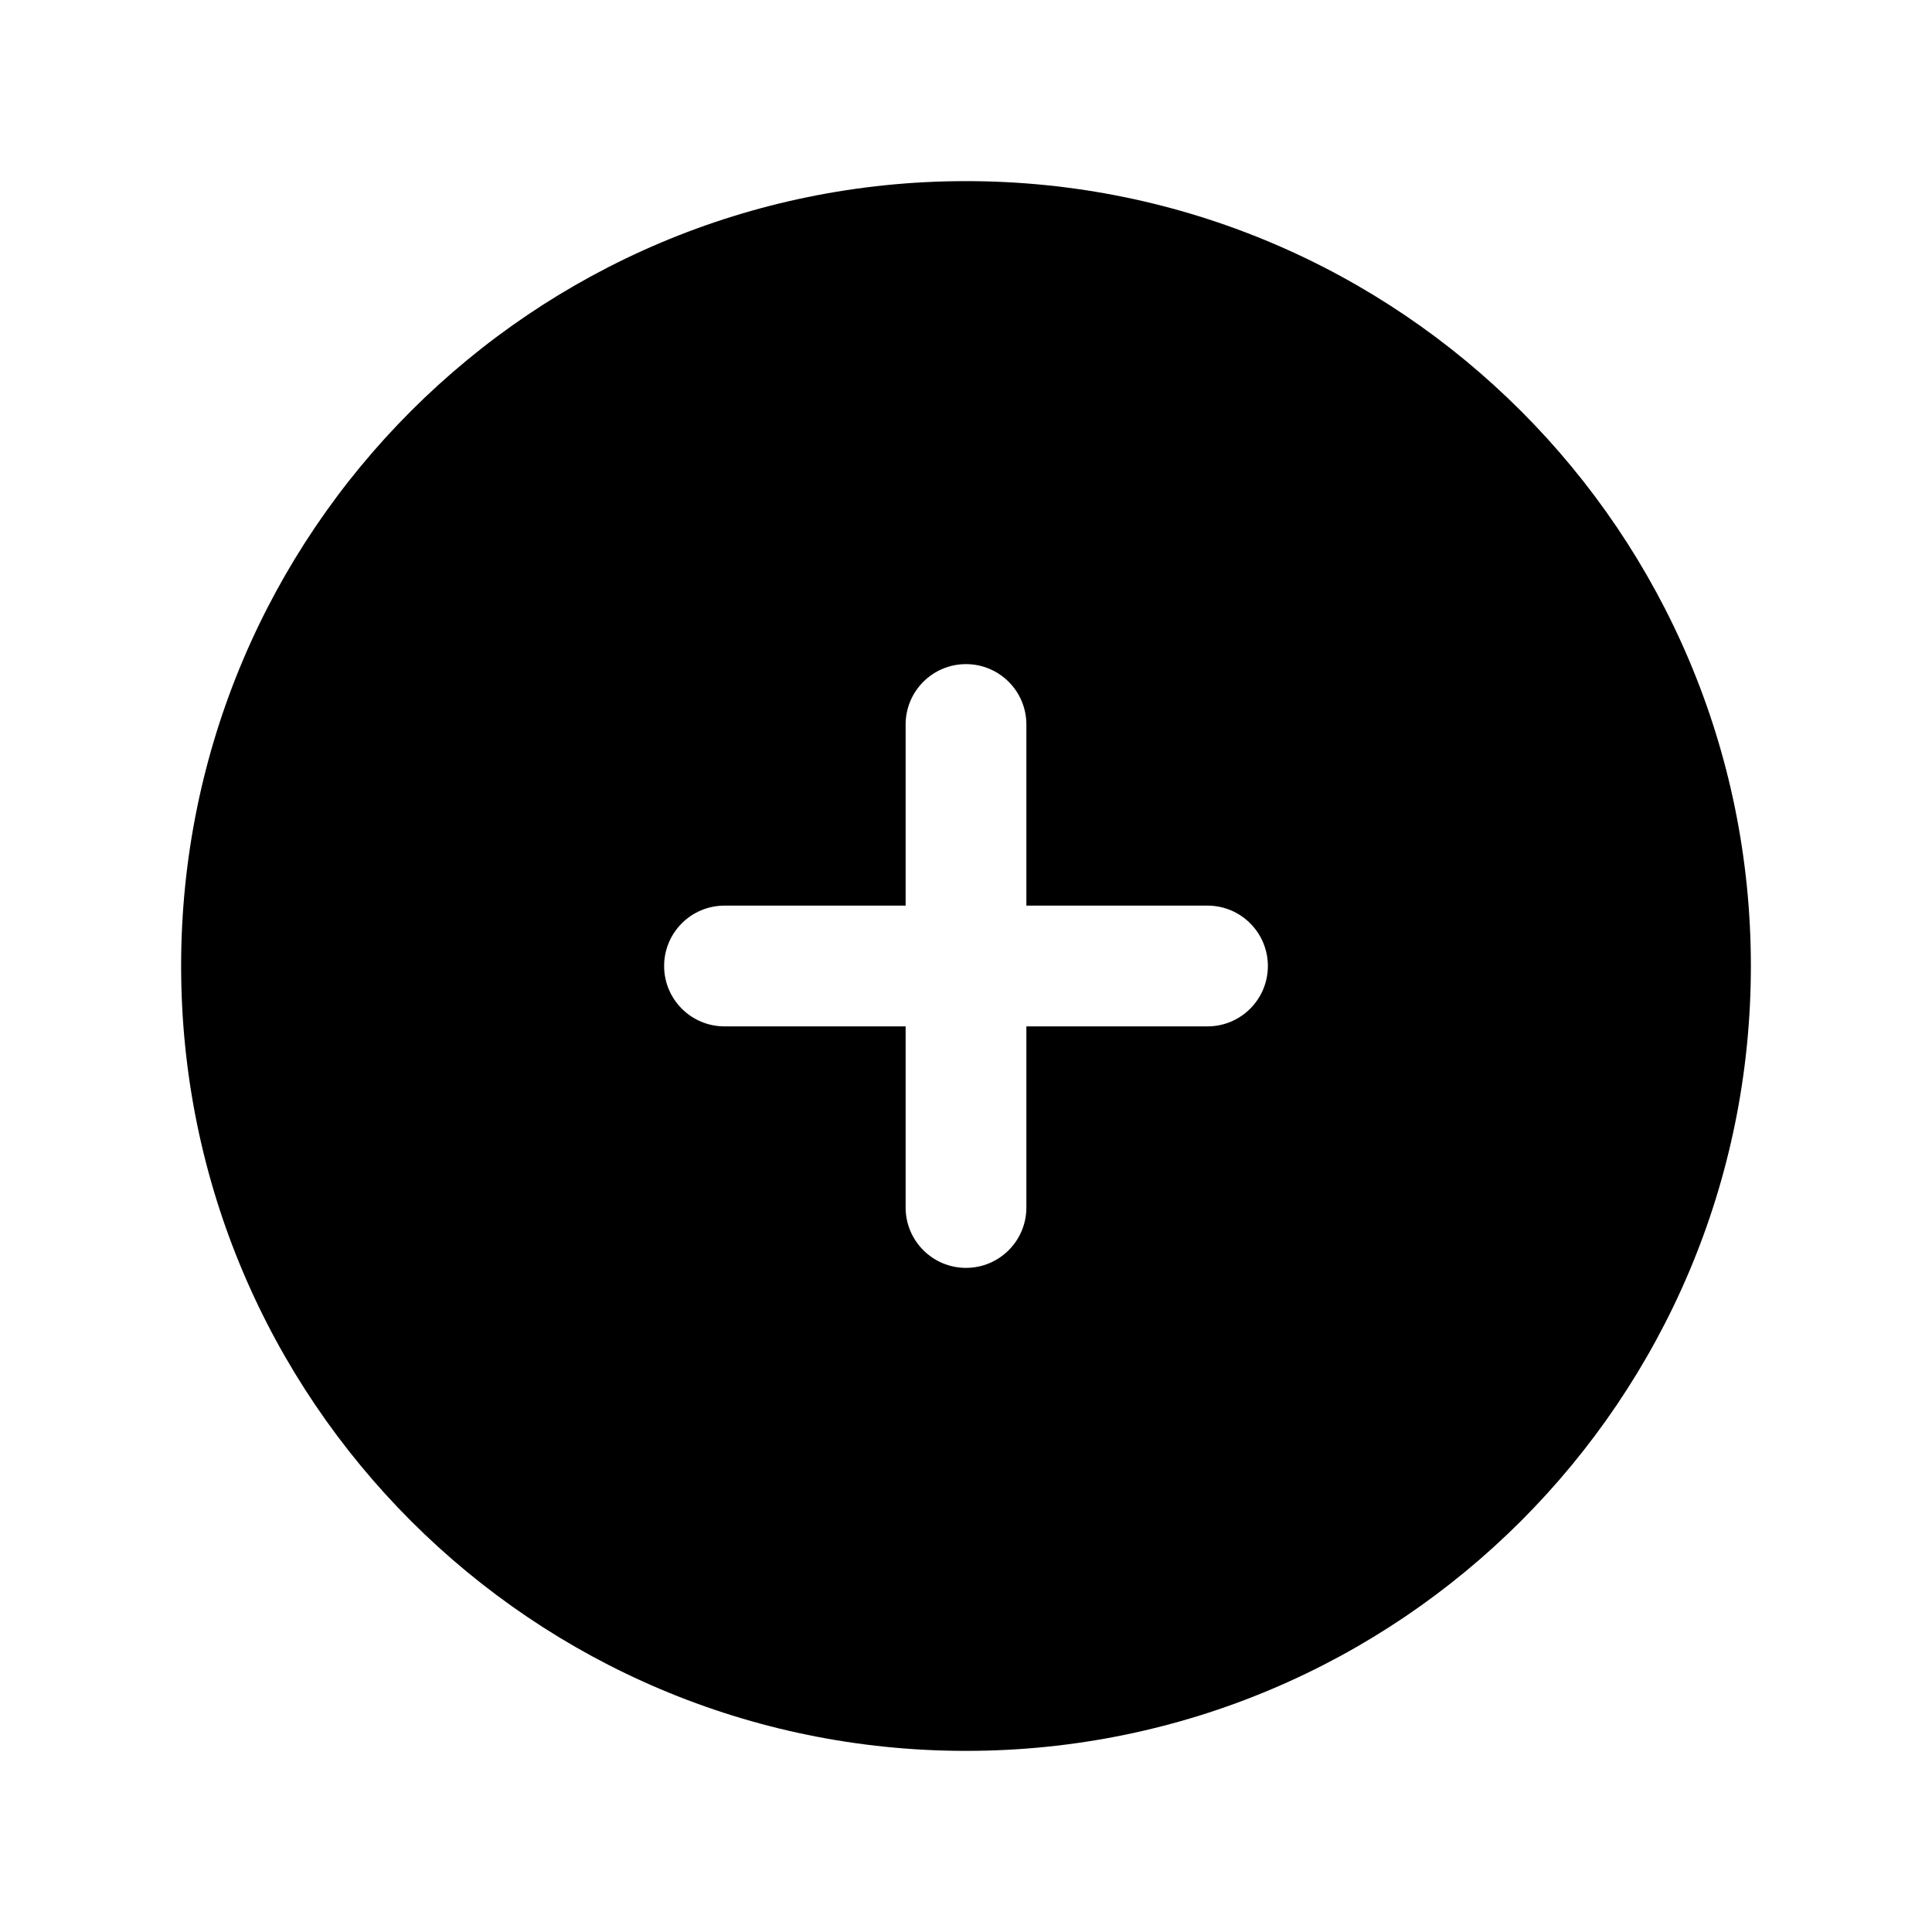
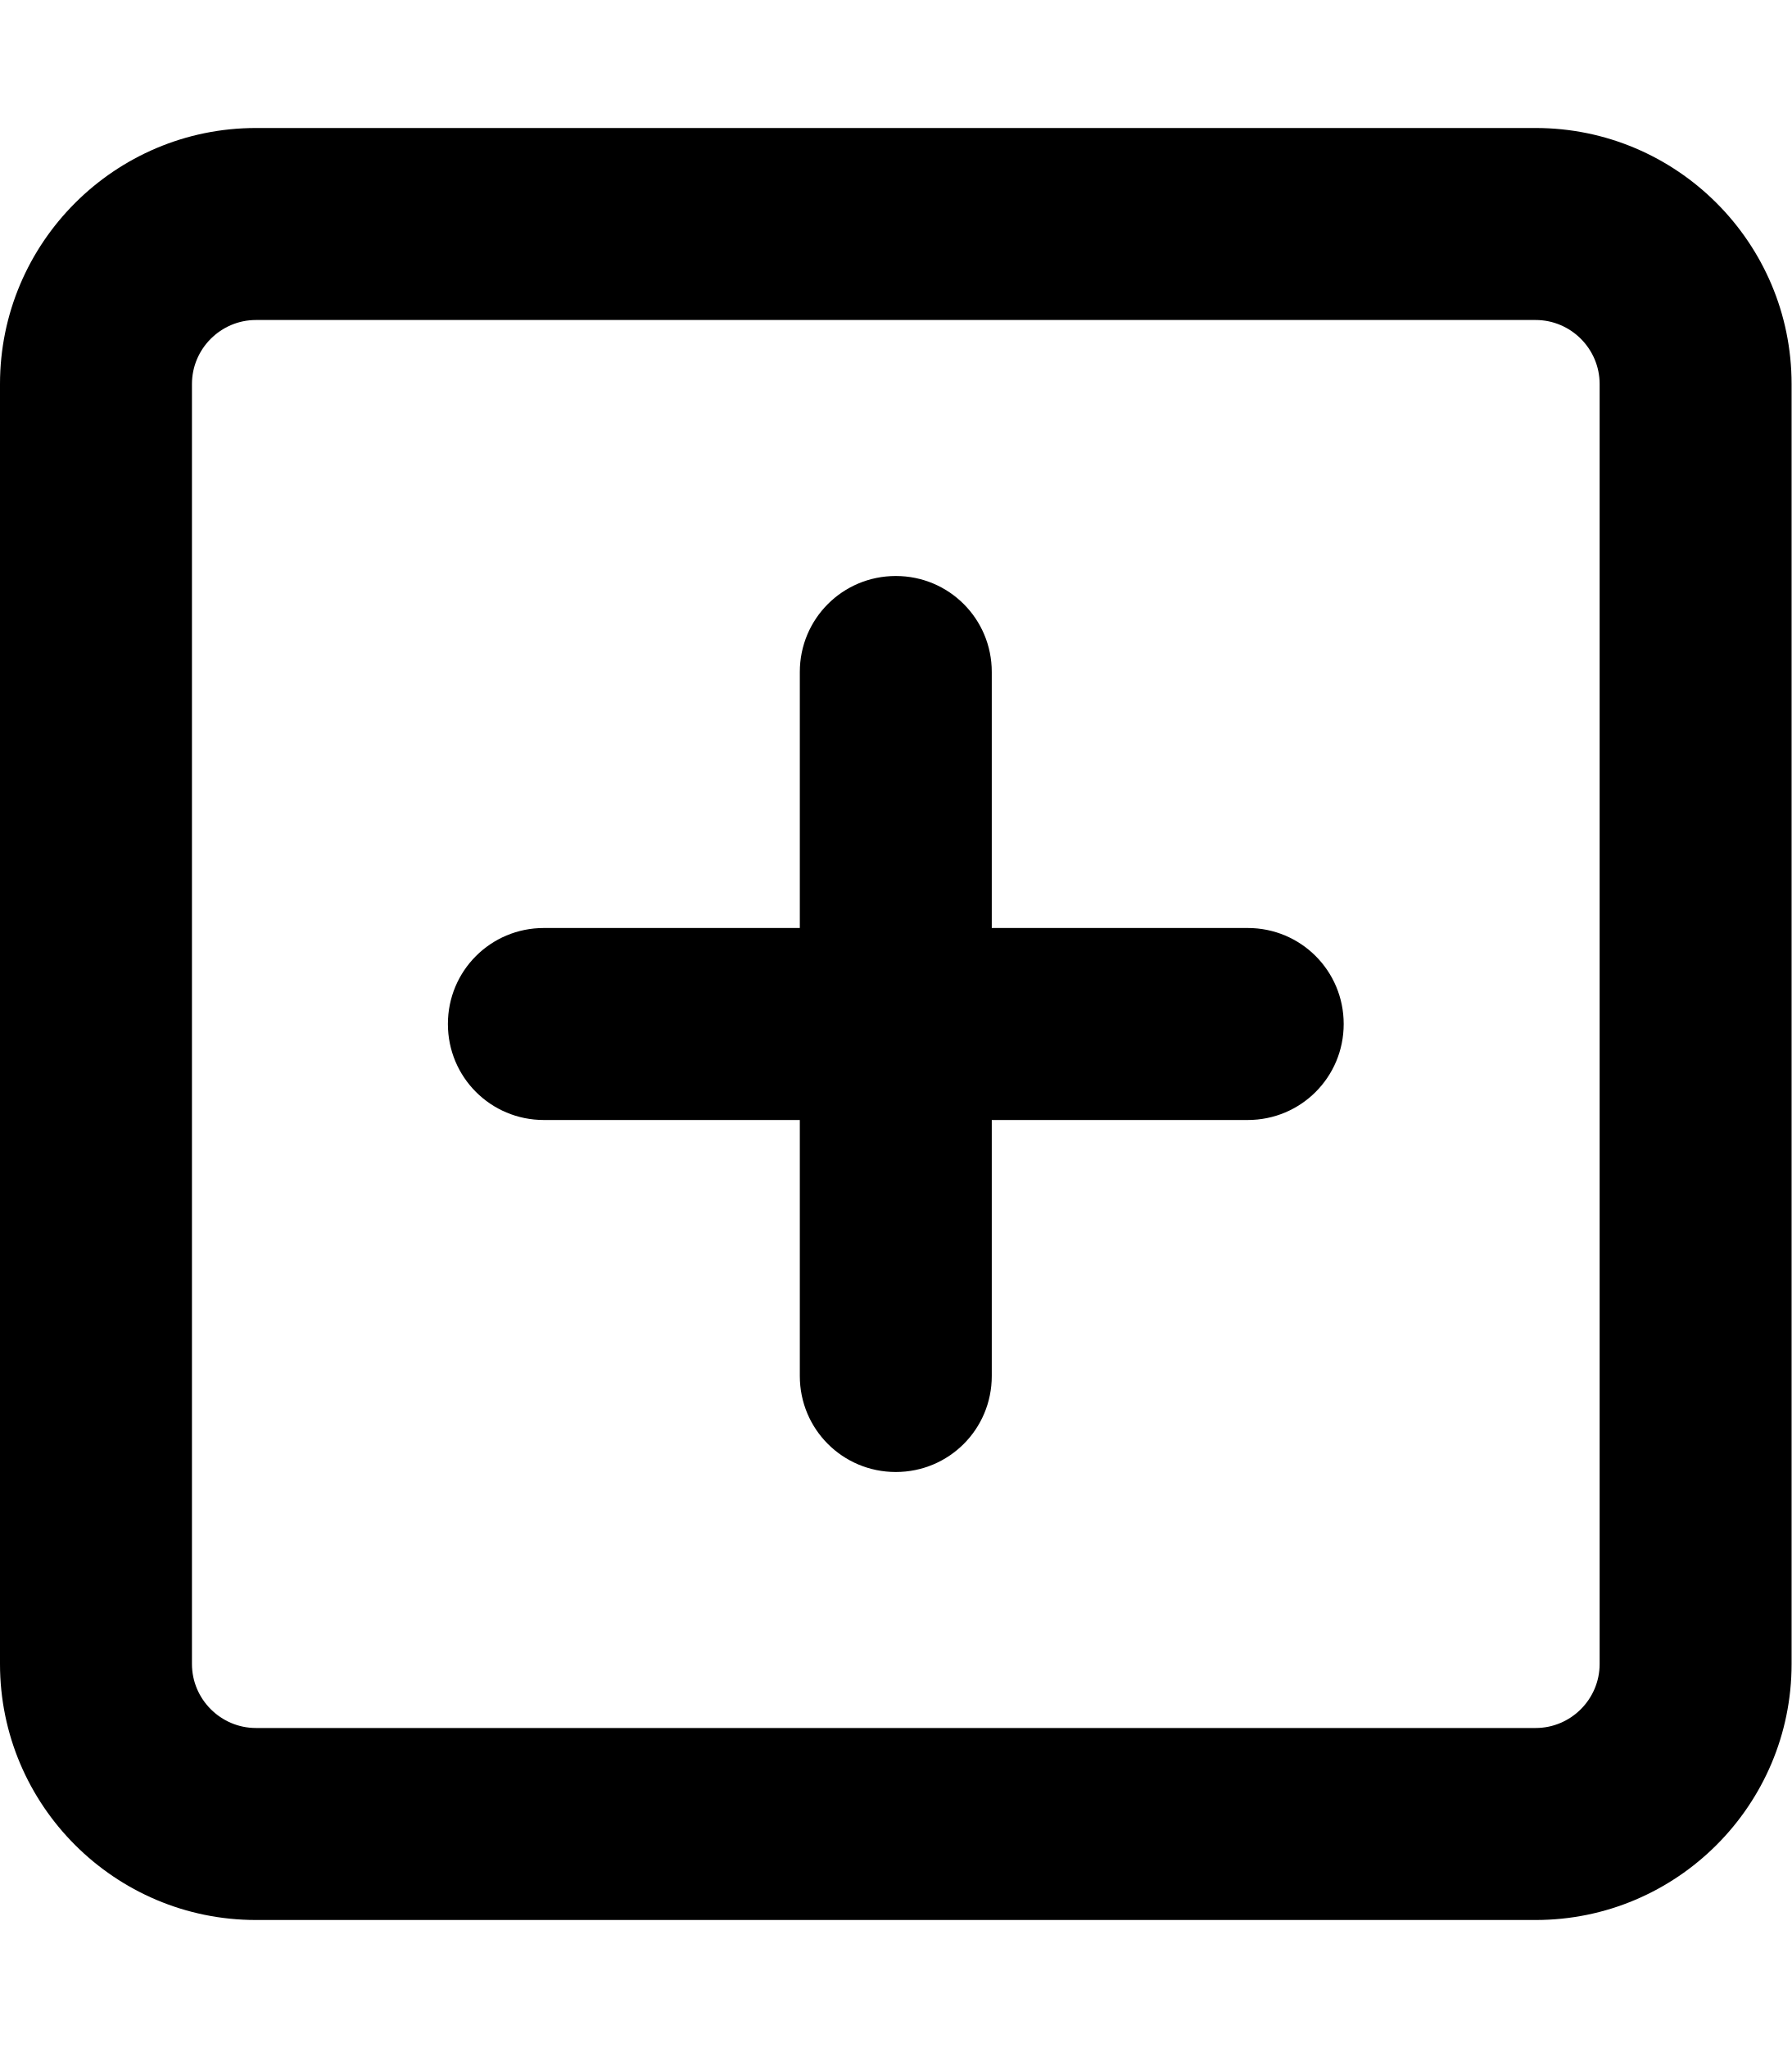
- <svg xmlns="http://www.w3.org/2000/svg" viewBox="0 0 24 24" fill="currentColor" class="w-6 h-6">
-   <path fill-rule="evenodd" d="M12 2.25c-5.385 0-9.75 4.365-9.75 9.75s4.365 9.75 9.75 9.75 9.75-4.365 9.75-9.75S17.385 2.25 12 2.25zM12.75 9a.75.75 0 00-1.5 0v2.25H9a.75.75 0 000 1.5h2.25V15a.75.75 0 001.5 0v-2.25H15a.75.75 0 000-1.5h-2.25V9z" clip-rule="evenodd" />
+ <svg xmlns="http://www.w3.org/2000/svg" height="1em" viewBox="0 0 448 512">
+   <path d="M64 80c-8.8 0-16 7.2-16 16V416c0 8.8 7.2 16 16 16H384c8.8 0 16-7.2 16-16V96c0-8.8-7.2-16-16-16H64zM0 96C0 60.7 28.7 32 64 32H384c35.3 0 64 28.7 64 64V416c0 35.3-28.7 64-64 64H64c-35.3 0-64-28.7-64-64V96zM200 344V280H136c-13.3 0-24-10.7-24-24s10.7-24 24-24h64V168c0-13.3 10.7-24 24-24s24 10.7 24 24v64h64c13.3 0 24 10.7 24 24s-10.7 24-24 24H248v64c0 13.3-10.7 24-24 24s-24-10.7-24-24z" />
</svg>
